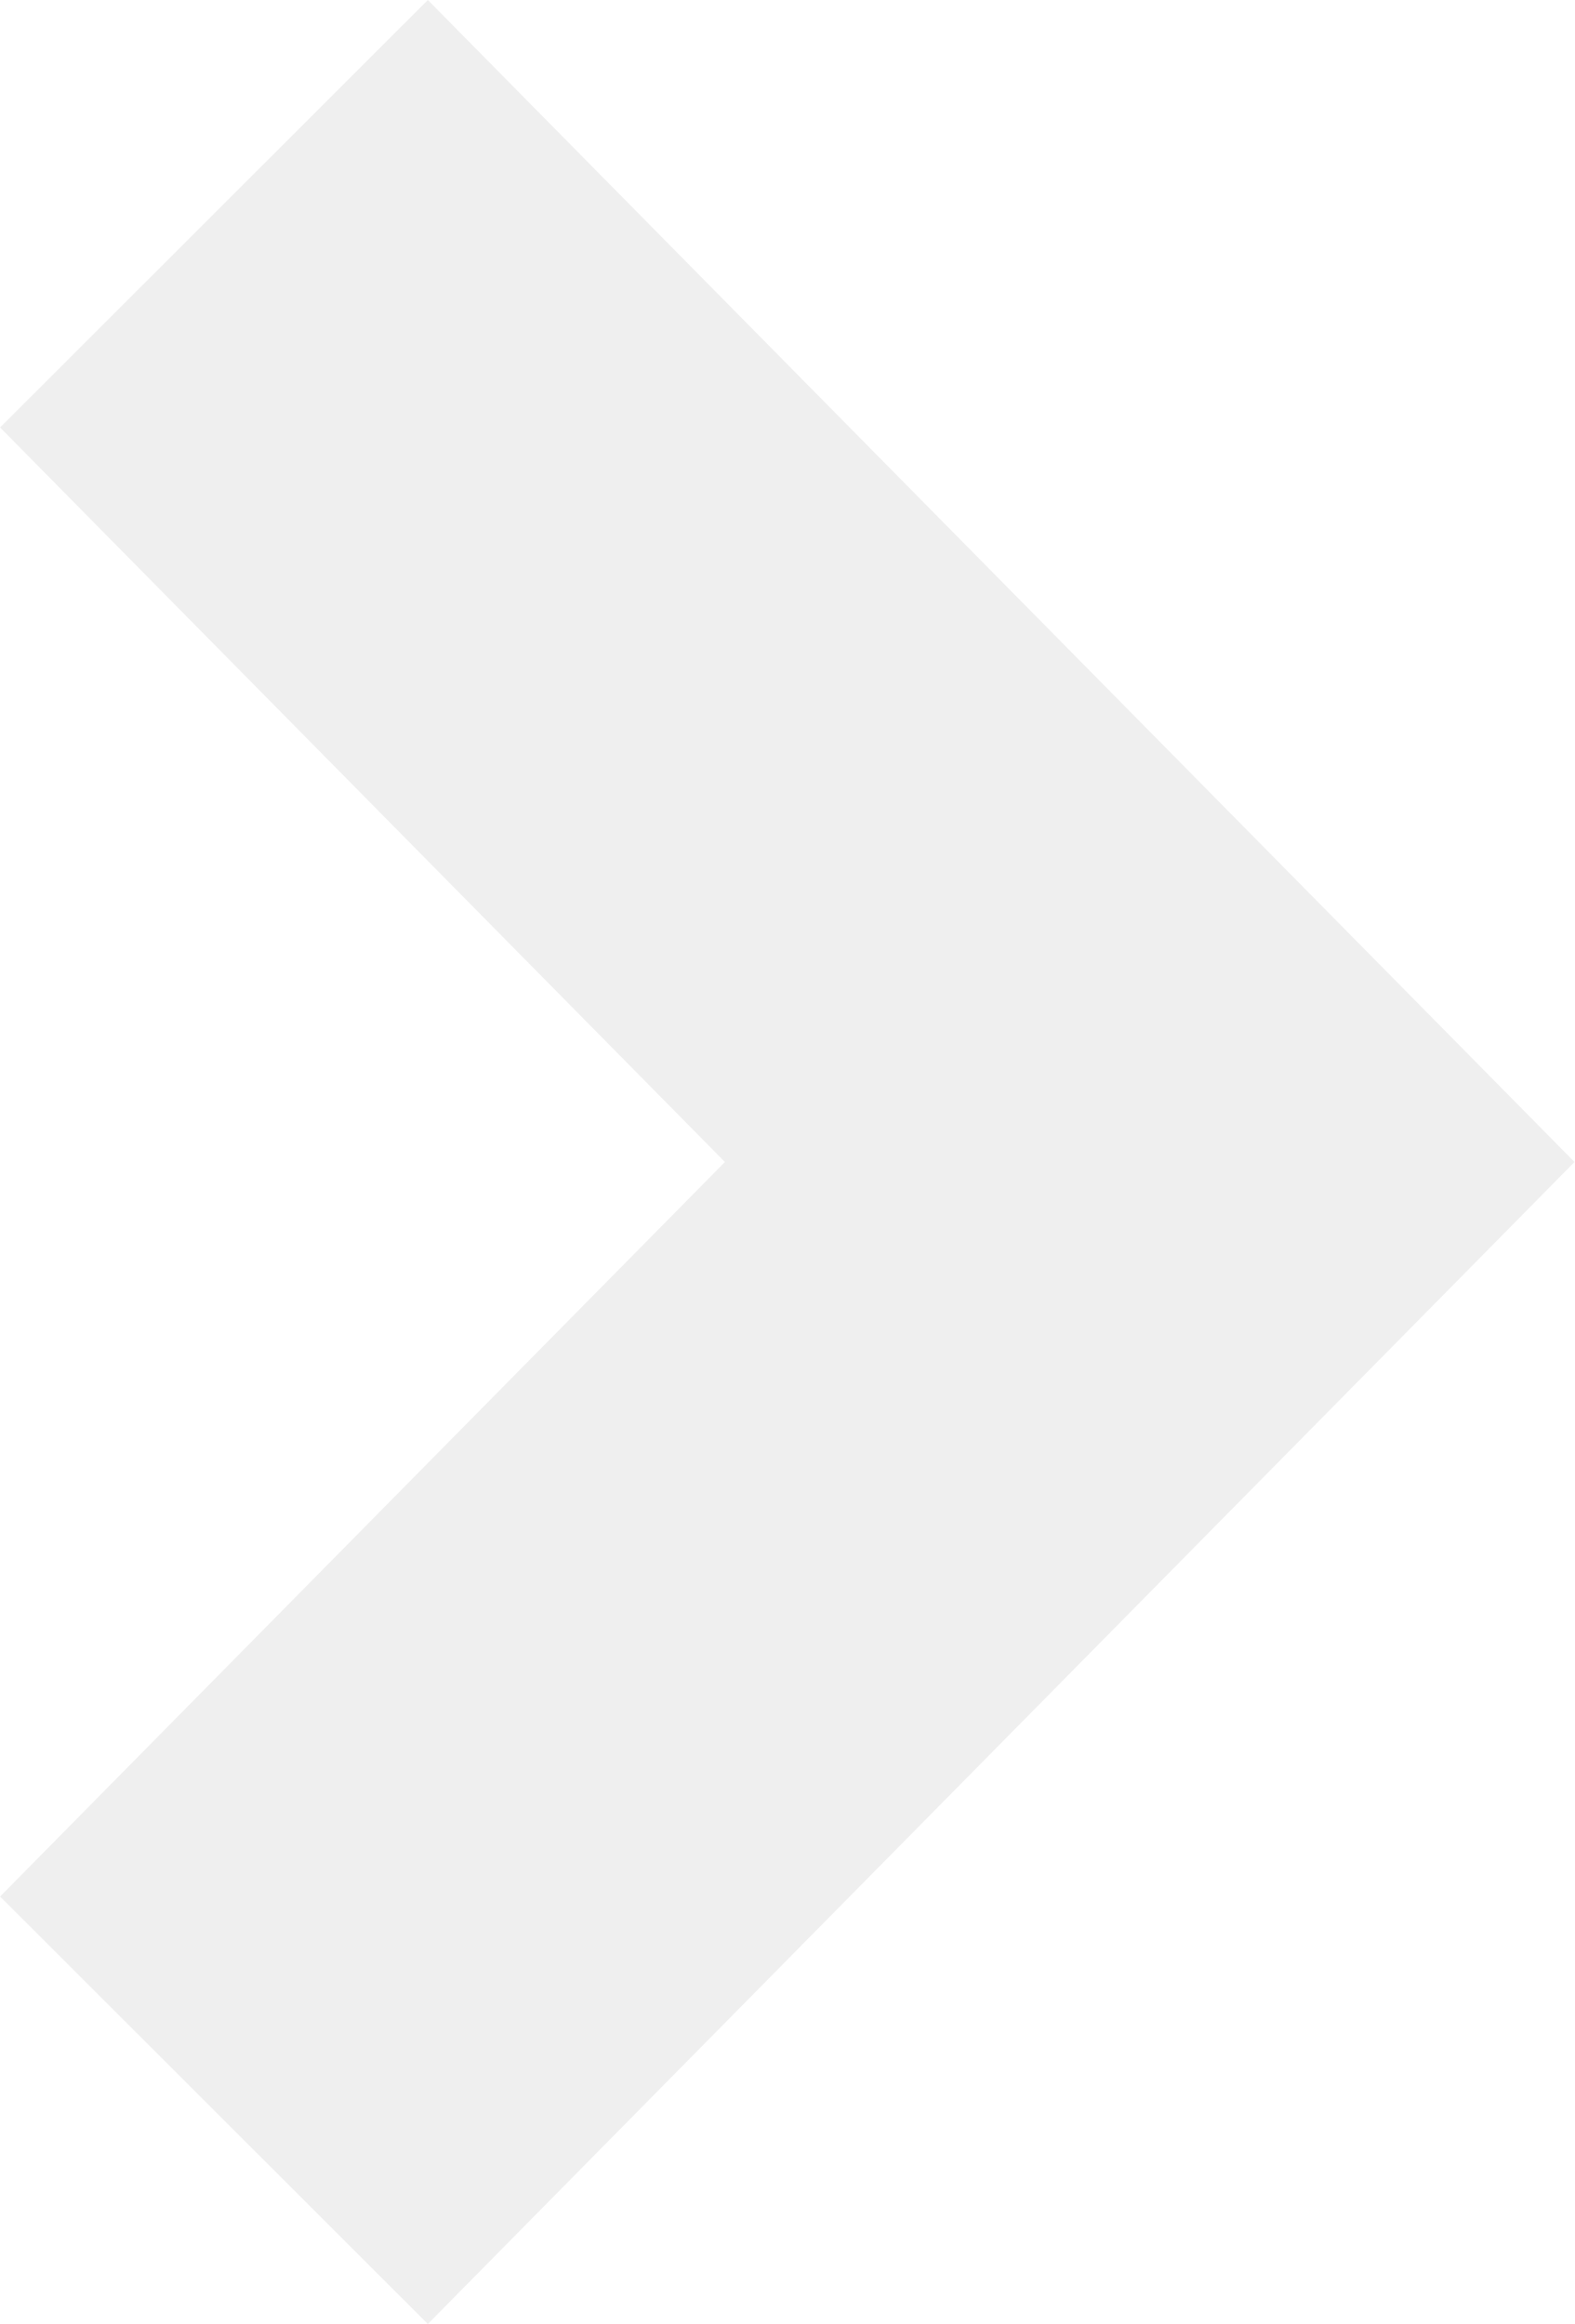
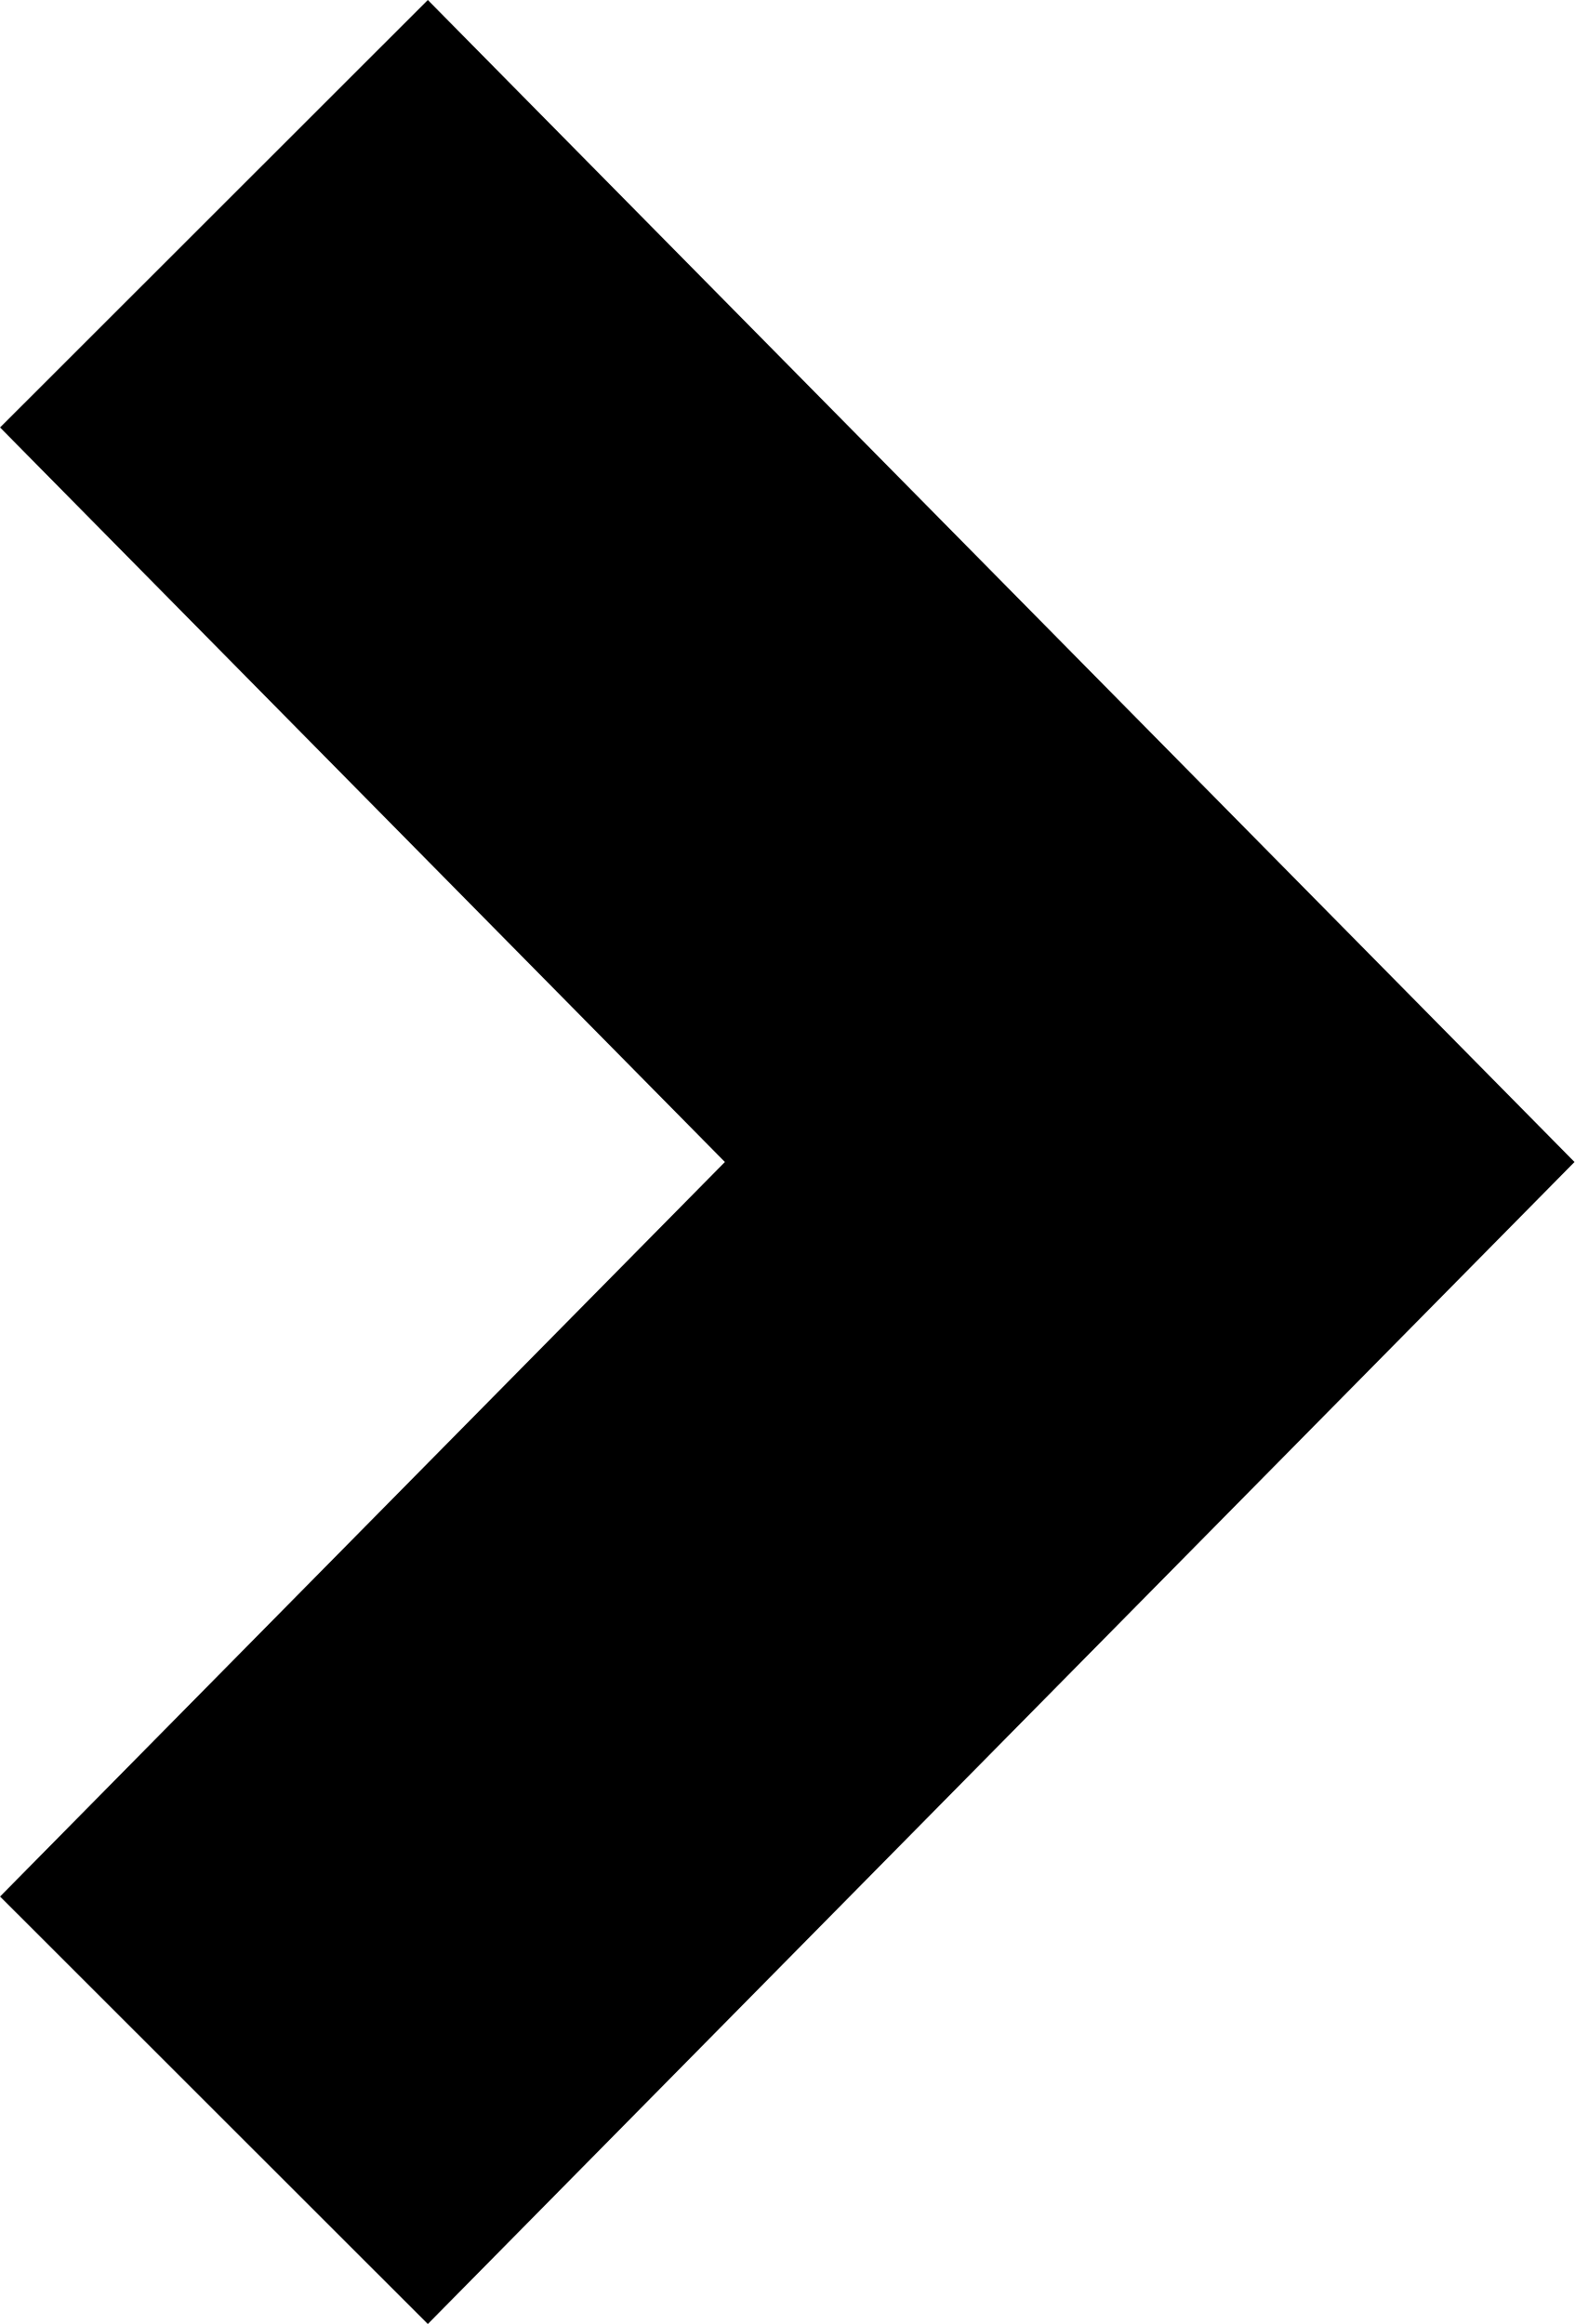
<svg xmlns="http://www.w3.org/2000/svg" xmlns:xlink="http://www.w3.org/1999/xlink" width="21" height="31" viewBox="0 0 21 31">
  <defs>
    <path id="3eb3a" d="M1005.706 1777l15.293-15.5-15.293-15.5-5.705 5.702 9.667 9.798-9.667 9.798z" />
  </defs>
  <g>
    <g transform="translate(-1000 -1746)">
-       <use fill="#efefef" xlink:href="#3eb3a" />
+       <use xlink:href="#3eb3a" />
    </g>
  </g>
</svg>
